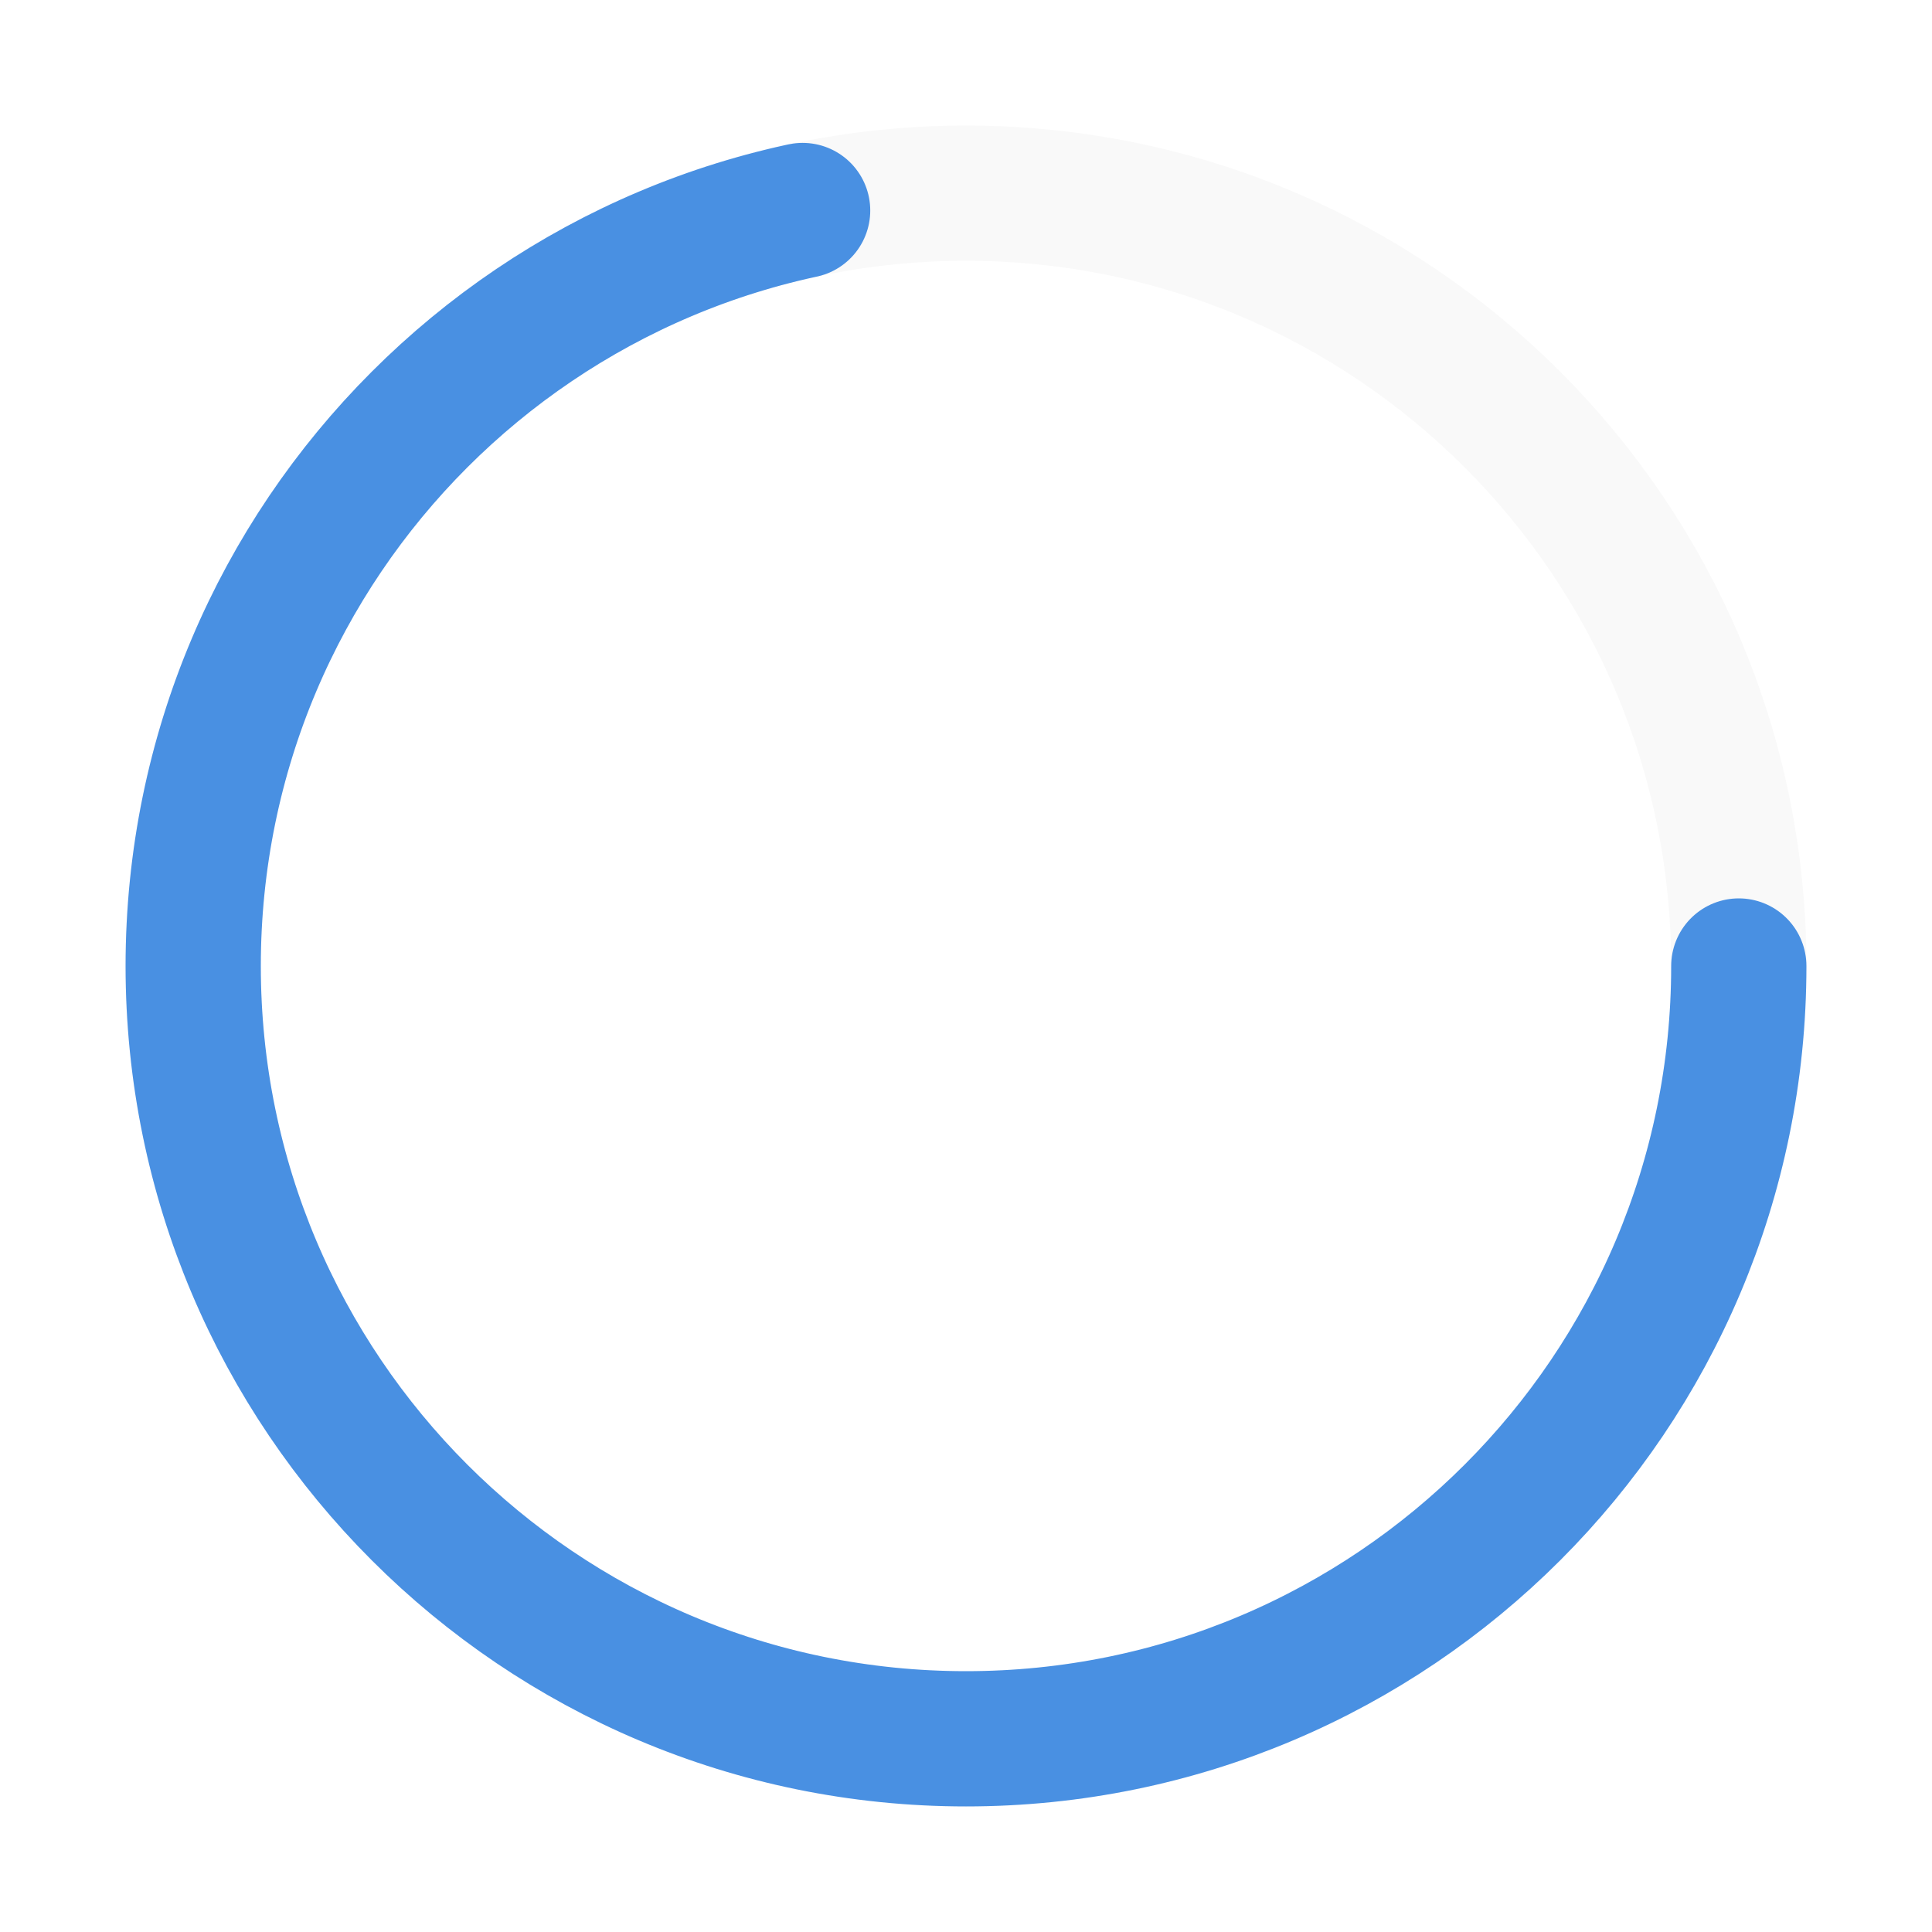
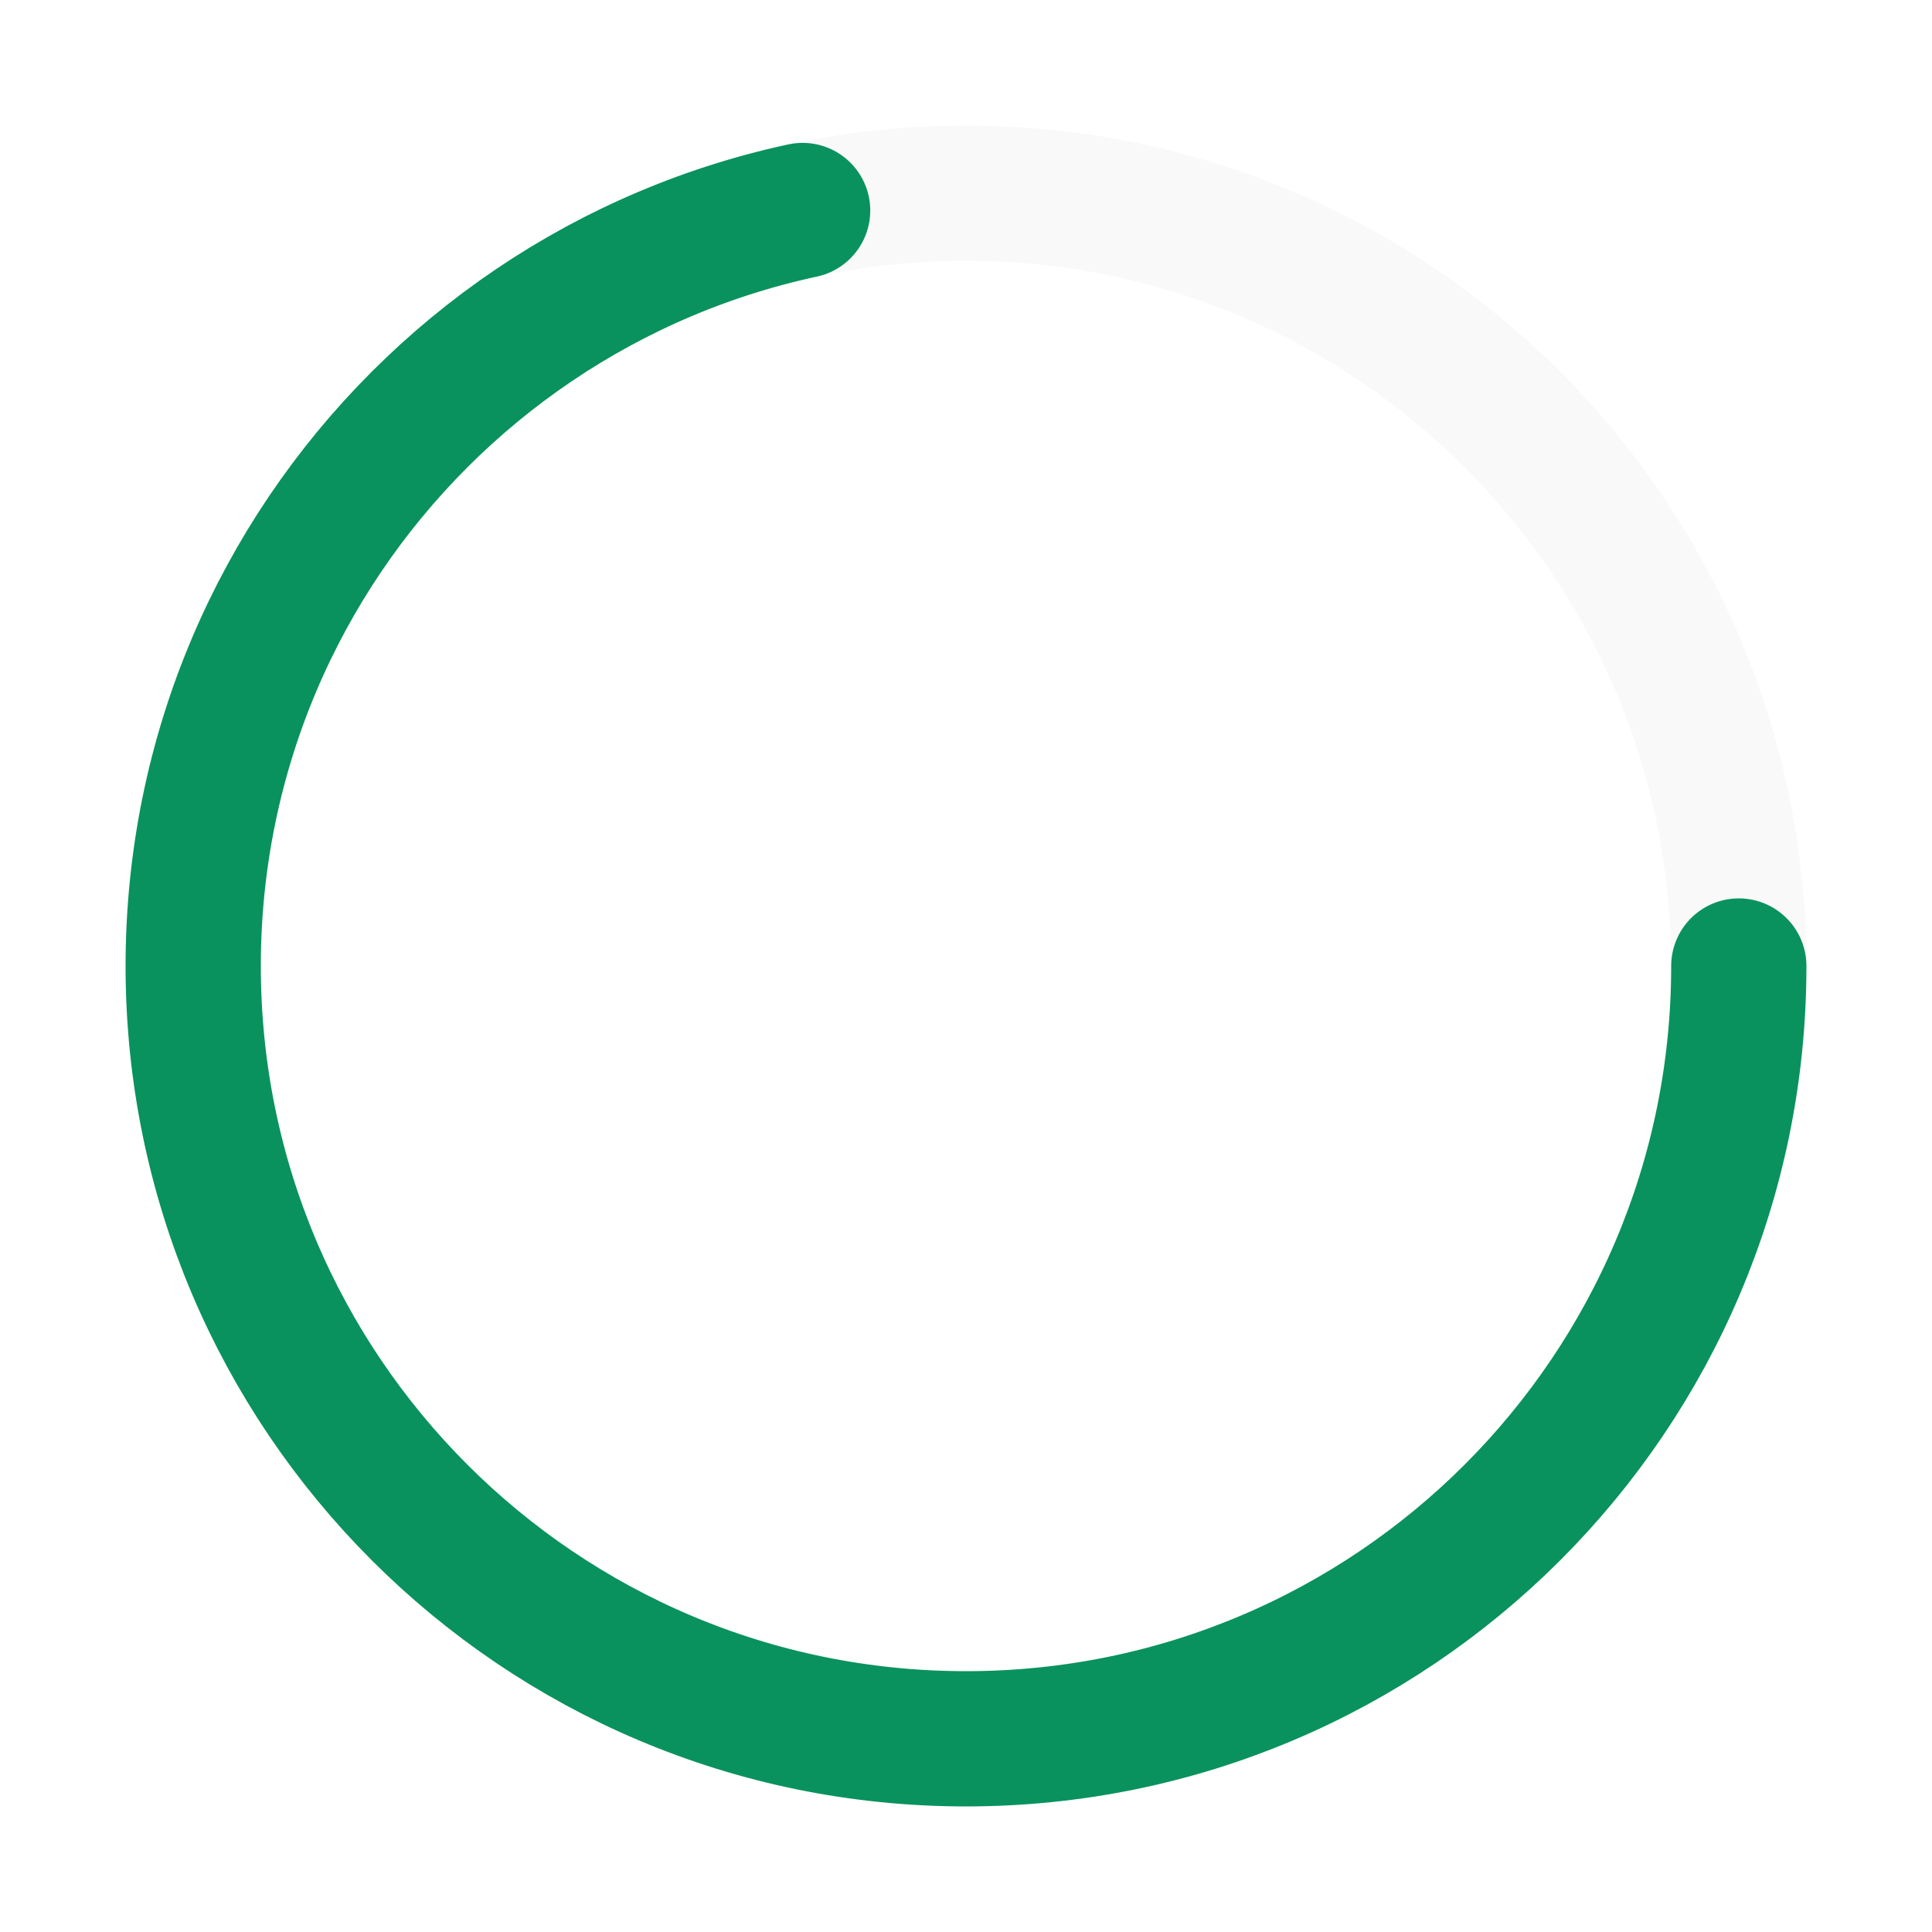
<svg xmlns="http://www.w3.org/2000/svg" viewBox="0 0 50 50" class="m-loading-icon m-loading-wipe">
  <defs>
    <style>
      .m-loading-icon {
        stroke: #343640;
        stroke-width: 3.5;
        stroke-linecap: round;
        background: none;
        vertical-align: middle;
      }
      .m-loading-icon .m-loading-icon-bg-path{
        fill: none;
        stroke: #F9F9F9;
      }
      .m-loading-icon .m-loading-icon-active-path{
        fill: none;
-         stroke: #4990E2;
+         stroke: #09925E;
        transform-origin: 50% 50%;
      }
      .m-loading-wipe .m-loading-icon-active-path{
        stroke-dasharray: 90, 150;
        stroke-dashoffset: 0;
        animation: loading-wipe 1.5s ease-in-out infinite, loading-rotate 2s linear infinite;
      }
      .m-loading-default .m-loading-icon-active-path{
        stroke-dasharray: 60, 150;
        animation: loading-rotate 0.8s linear infinite;
      }

      @keyframes loading-rotate{
        to{transform:rotate(1turn)}
      }
      @keyframes loading-wipe{
        0%{
          stroke-dasharray:1,200;
          stroke-dashoffset:0;
        }
        50%{
          stroke-dasharray:90,150;
          stroke-dashoffset:-40px;
        }
        to{
          stroke-dasharray:90,150;
          stroke-dashoffset:-120px;
        }
      }
    </style>
  </defs>
  <g>
    <g>
      <circle cx="25" cy="25" r="20" class="m-loading-icon-bg-path" />
      <circle cx="25" cy="25" r="20" class="m-loading-icon-active-path" />
    </g>
  </g>
</svg>
